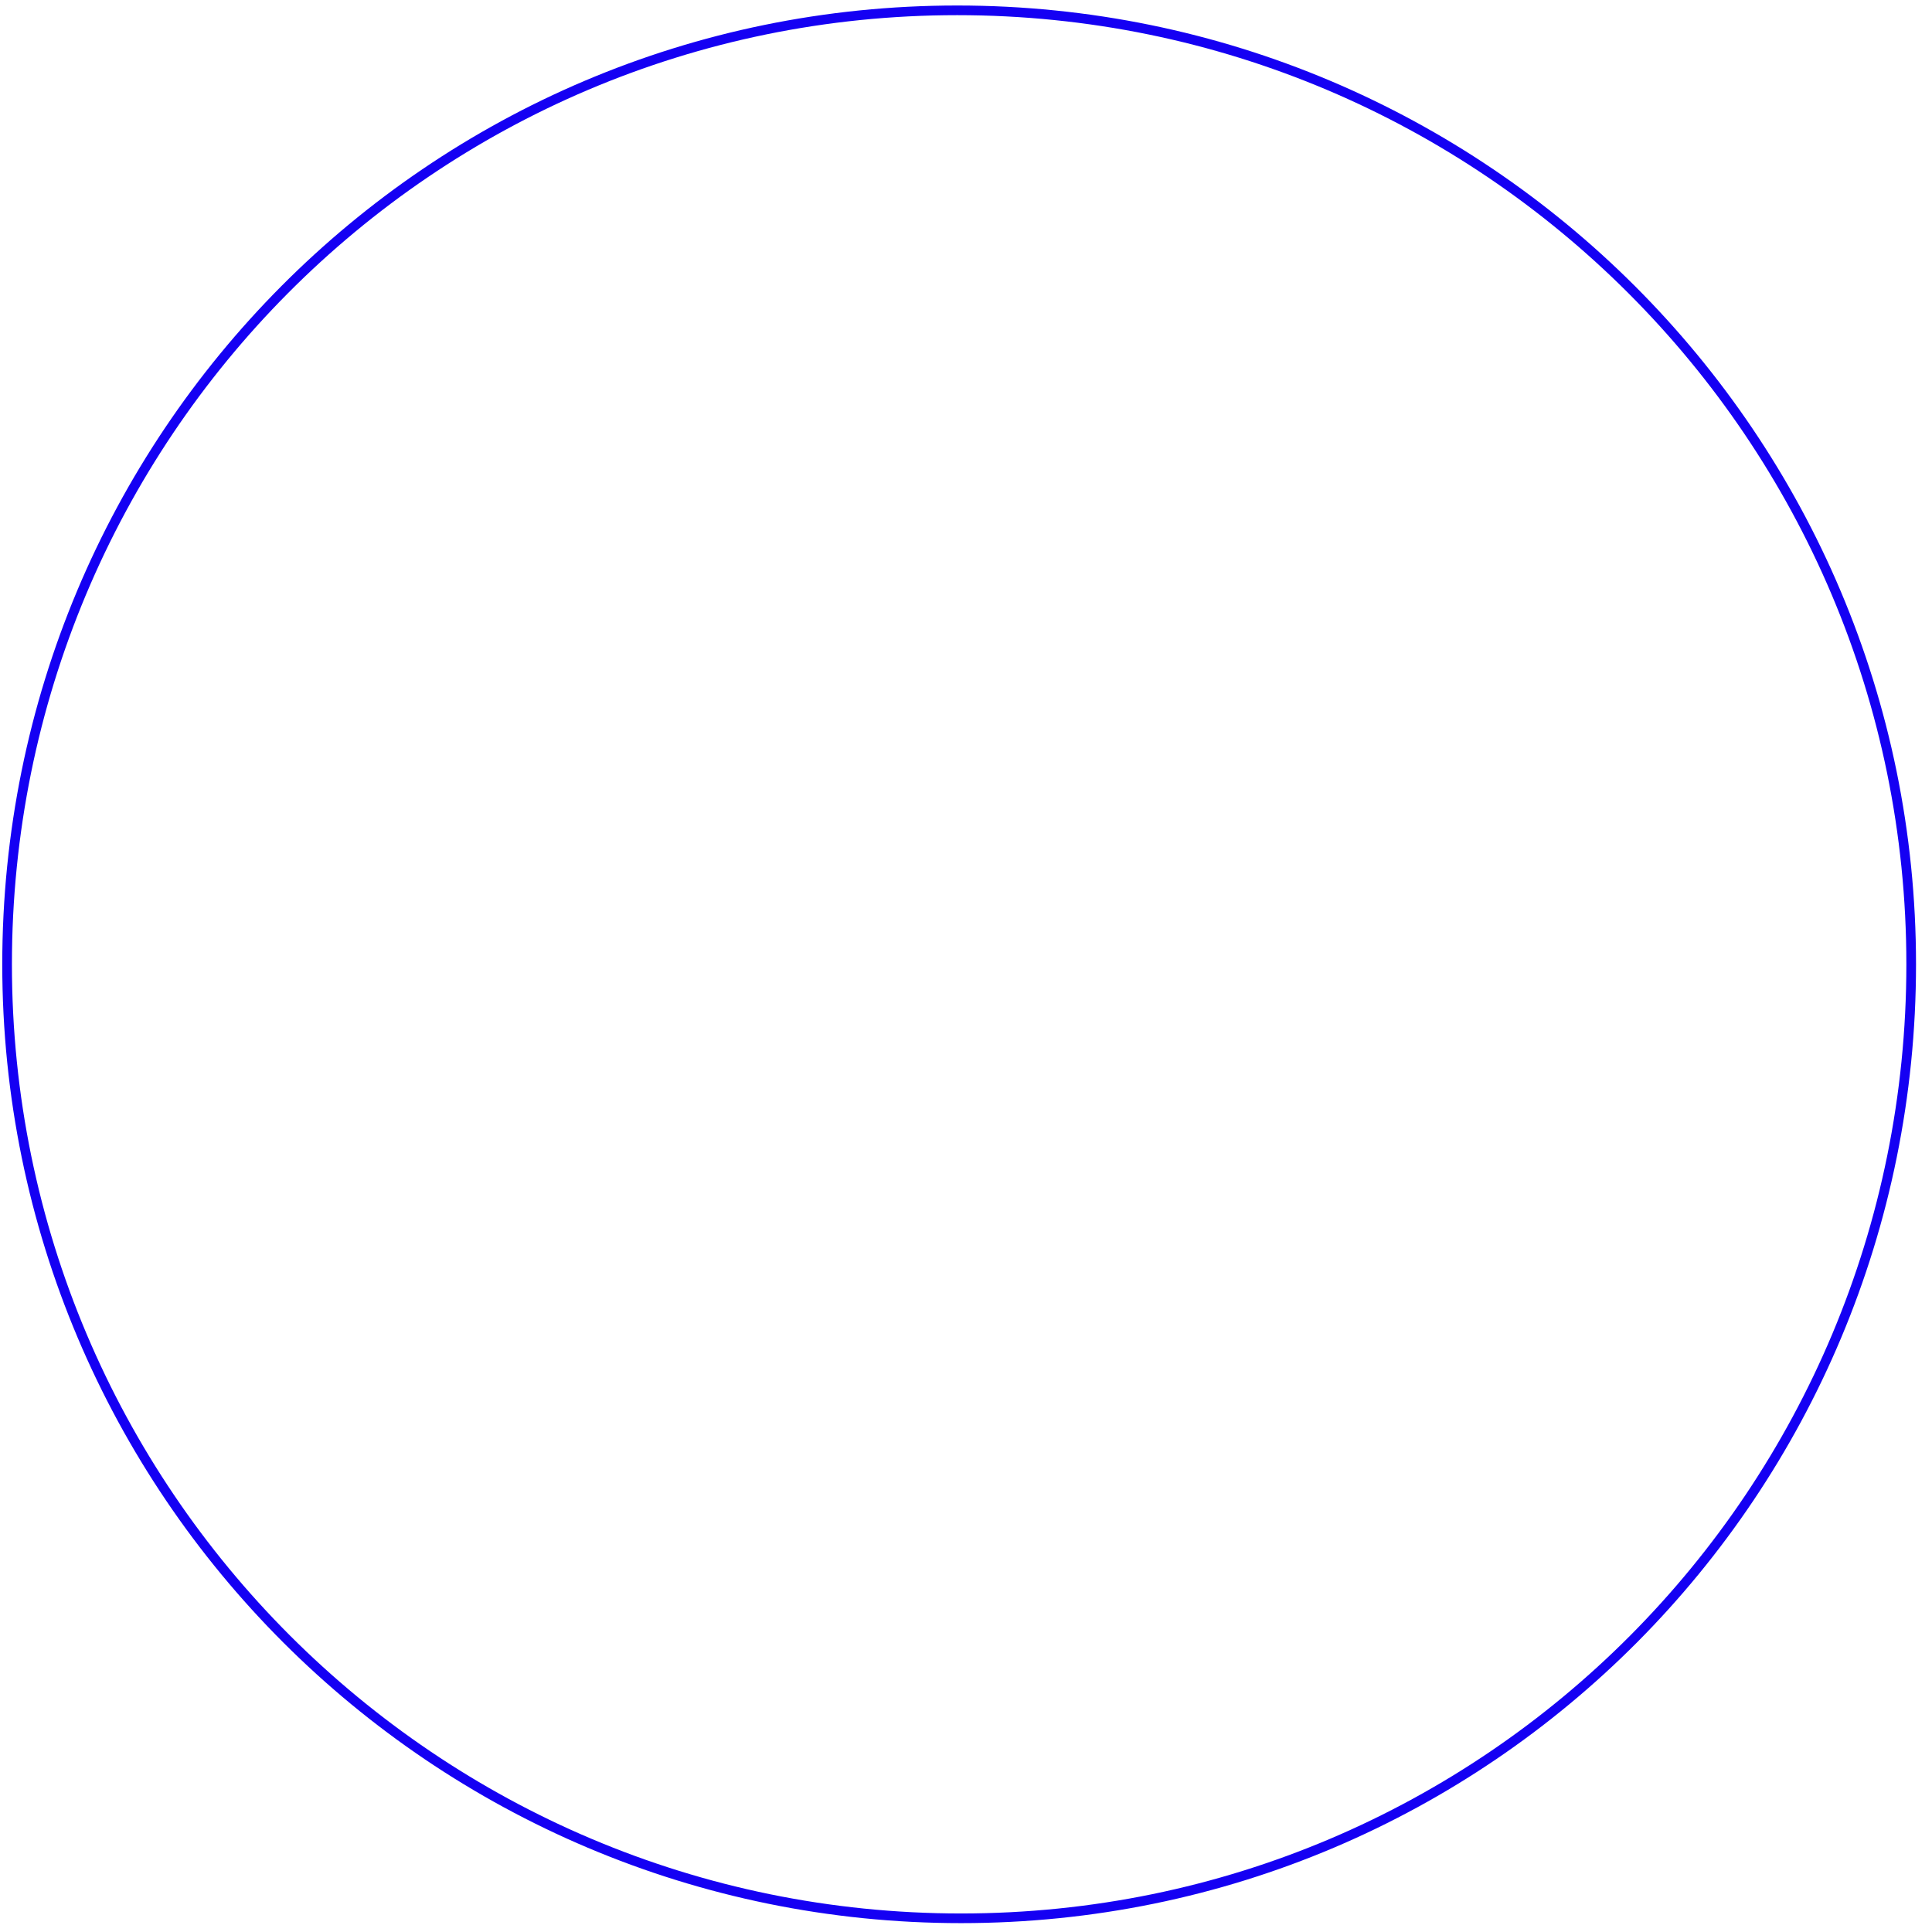
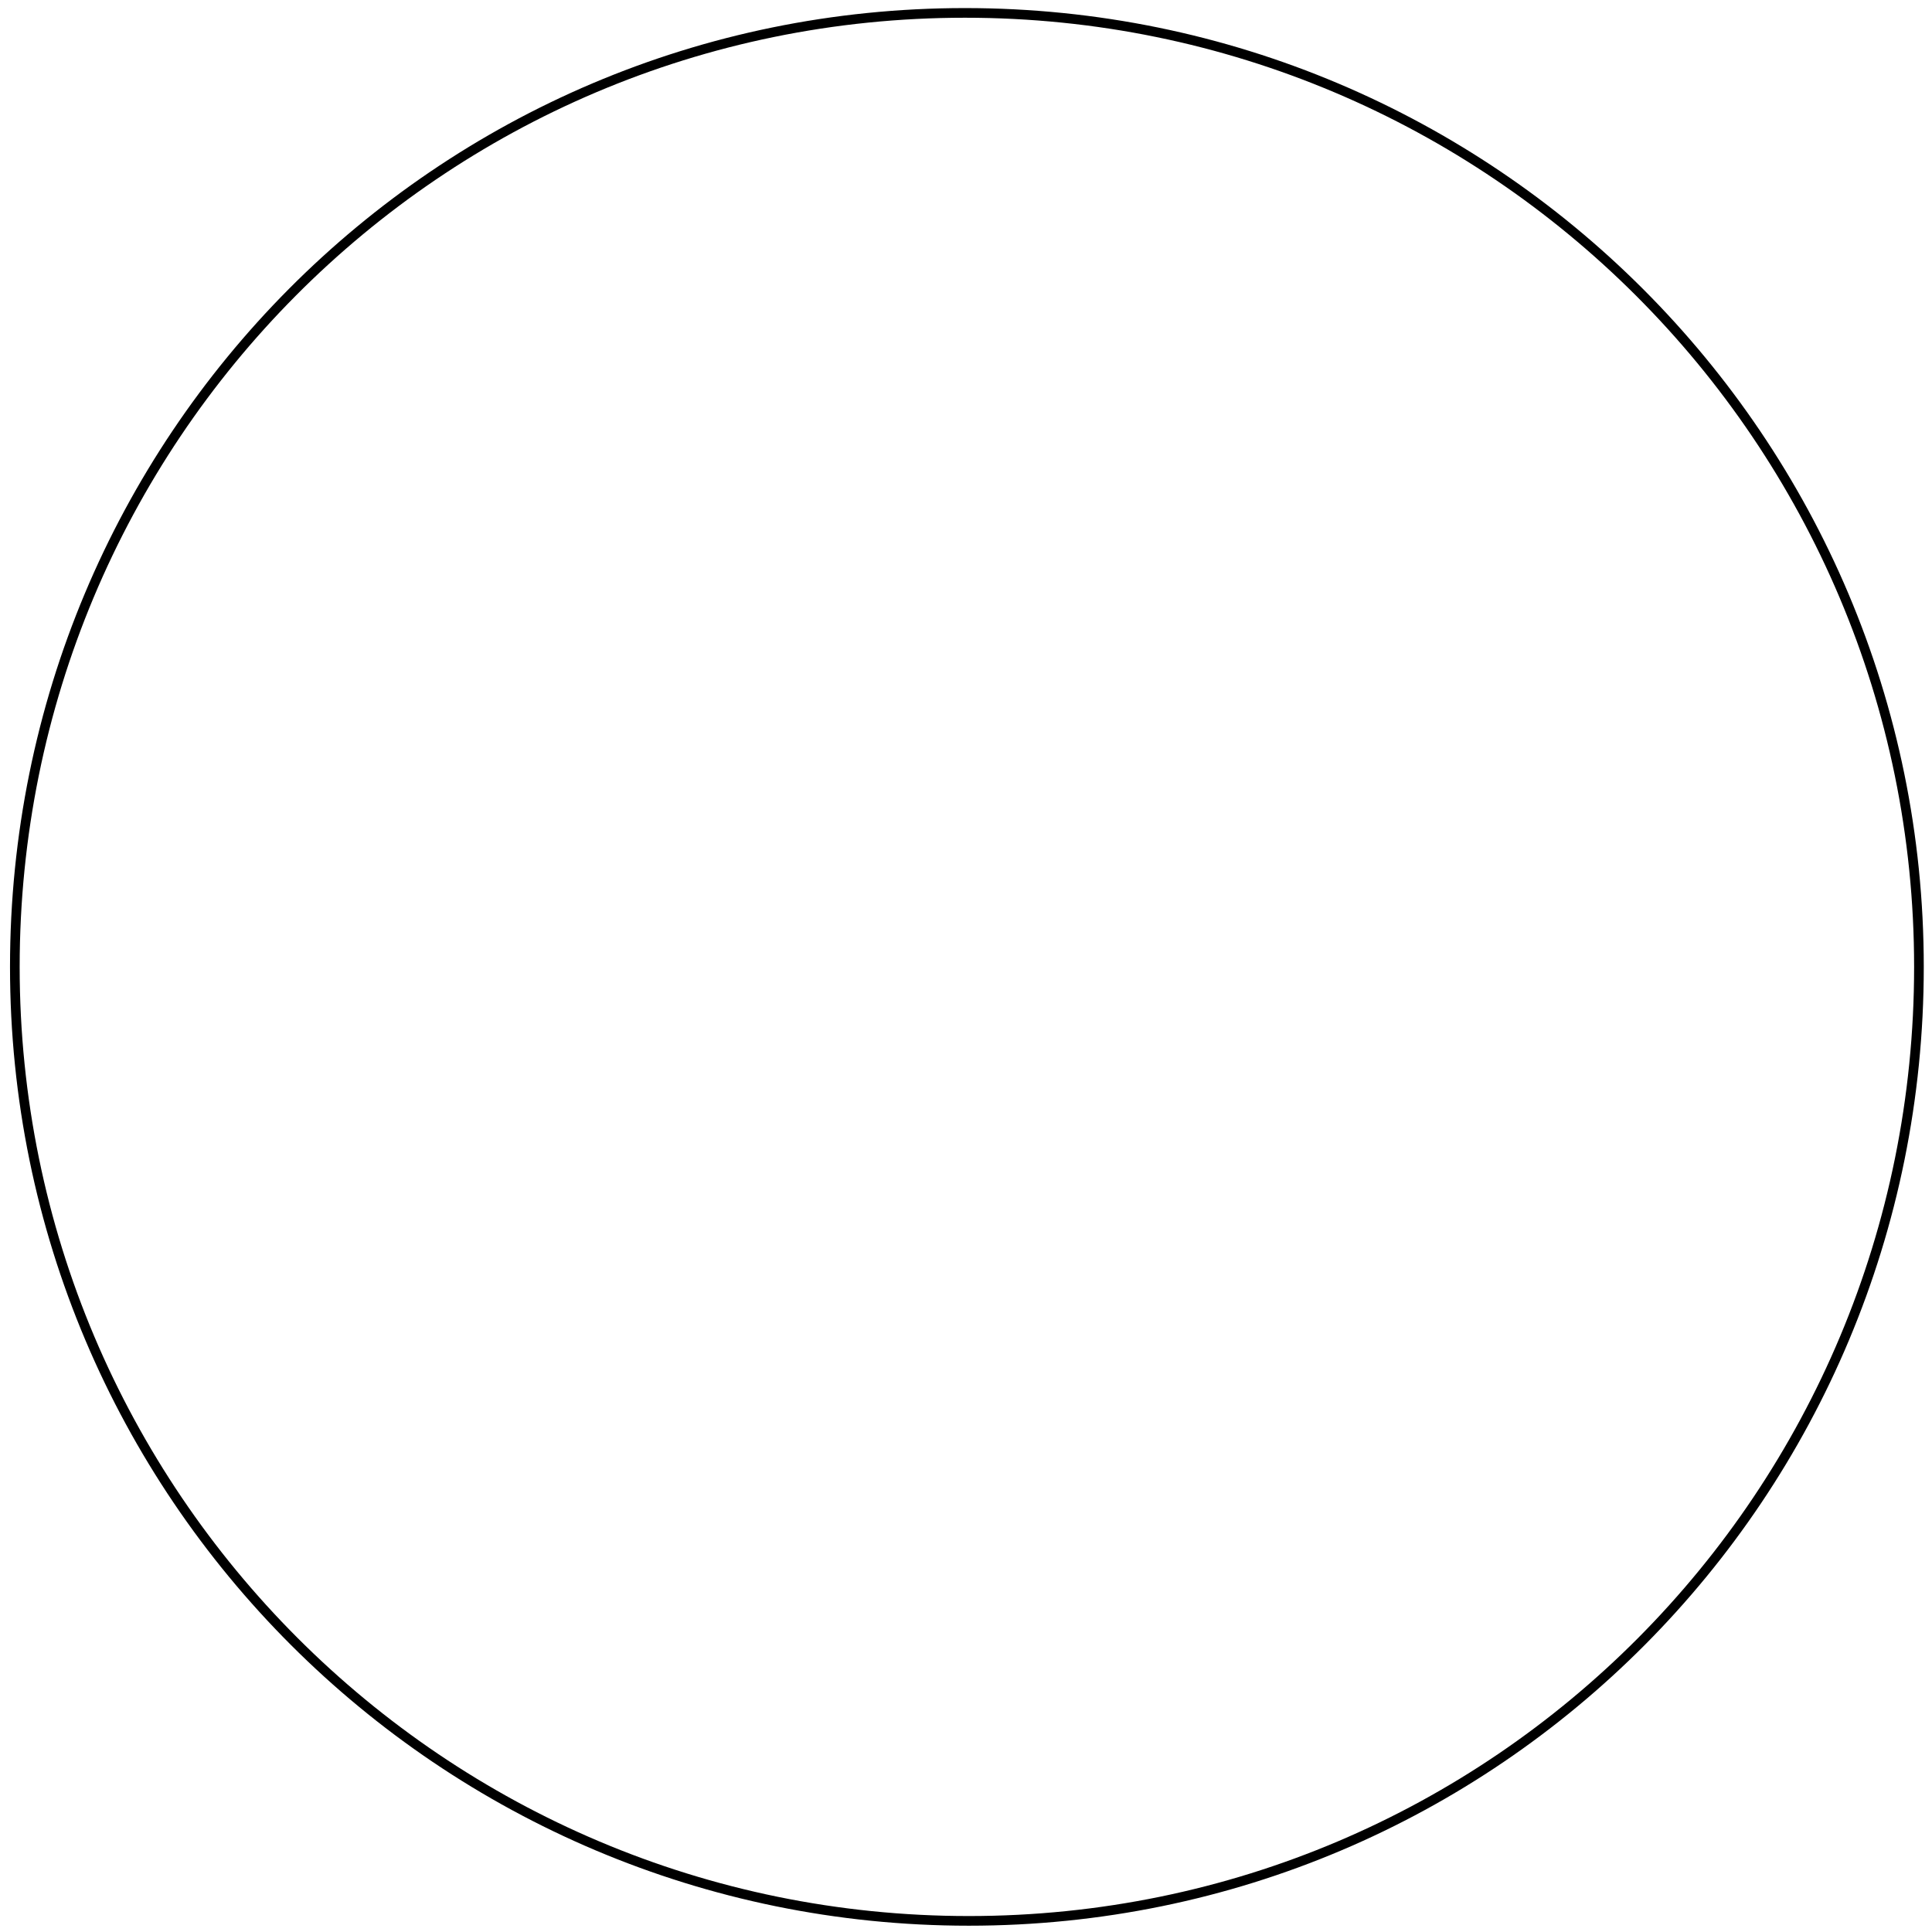
<svg xmlns="http://www.w3.org/2000/svg" width="100mm" height="100mm" viewBox="0 0 100 100" version="1.1" id="svg8">
  <defs id="defs2" />
  <g id="layer1" style="display:inline">
-     <path style="fill:none;fill-rule:evenodd;stroke:#1500f3;stroke-width:0.5;stroke-linecap:round;stroke-linejoin:round" d="m 98.923,49.913 c 10e-7,27.271 -21.907,49.378 -49.178,49.378 -27.271,0 -49.378,-22.107 -49.378,-49.378 1.5e-7,-27.271 21.907,-49.378 49.178,-49.378 27.271,0 49.378,22.107 49.378,49.378 z" id="path832" />
+     <path style="fill:none;fill-rule:evenodd;stroke:#000000;stroke-width:0.5;stroke-linecap:round;stroke-linejoin:round;stroke-opacity:1" d="m 99.324,50.046 c 0,27.271 -21.907,49.378 -49.178,49.378 -27.271,0 -49.378,-22.107 -49.378,-49.378 10e-8,-27.271 21.907,-49.378 49.178,-49.378 27.271,0 49.378,22.107 49.378,49.378 z" id="path832" />
  </g>
</svg>
